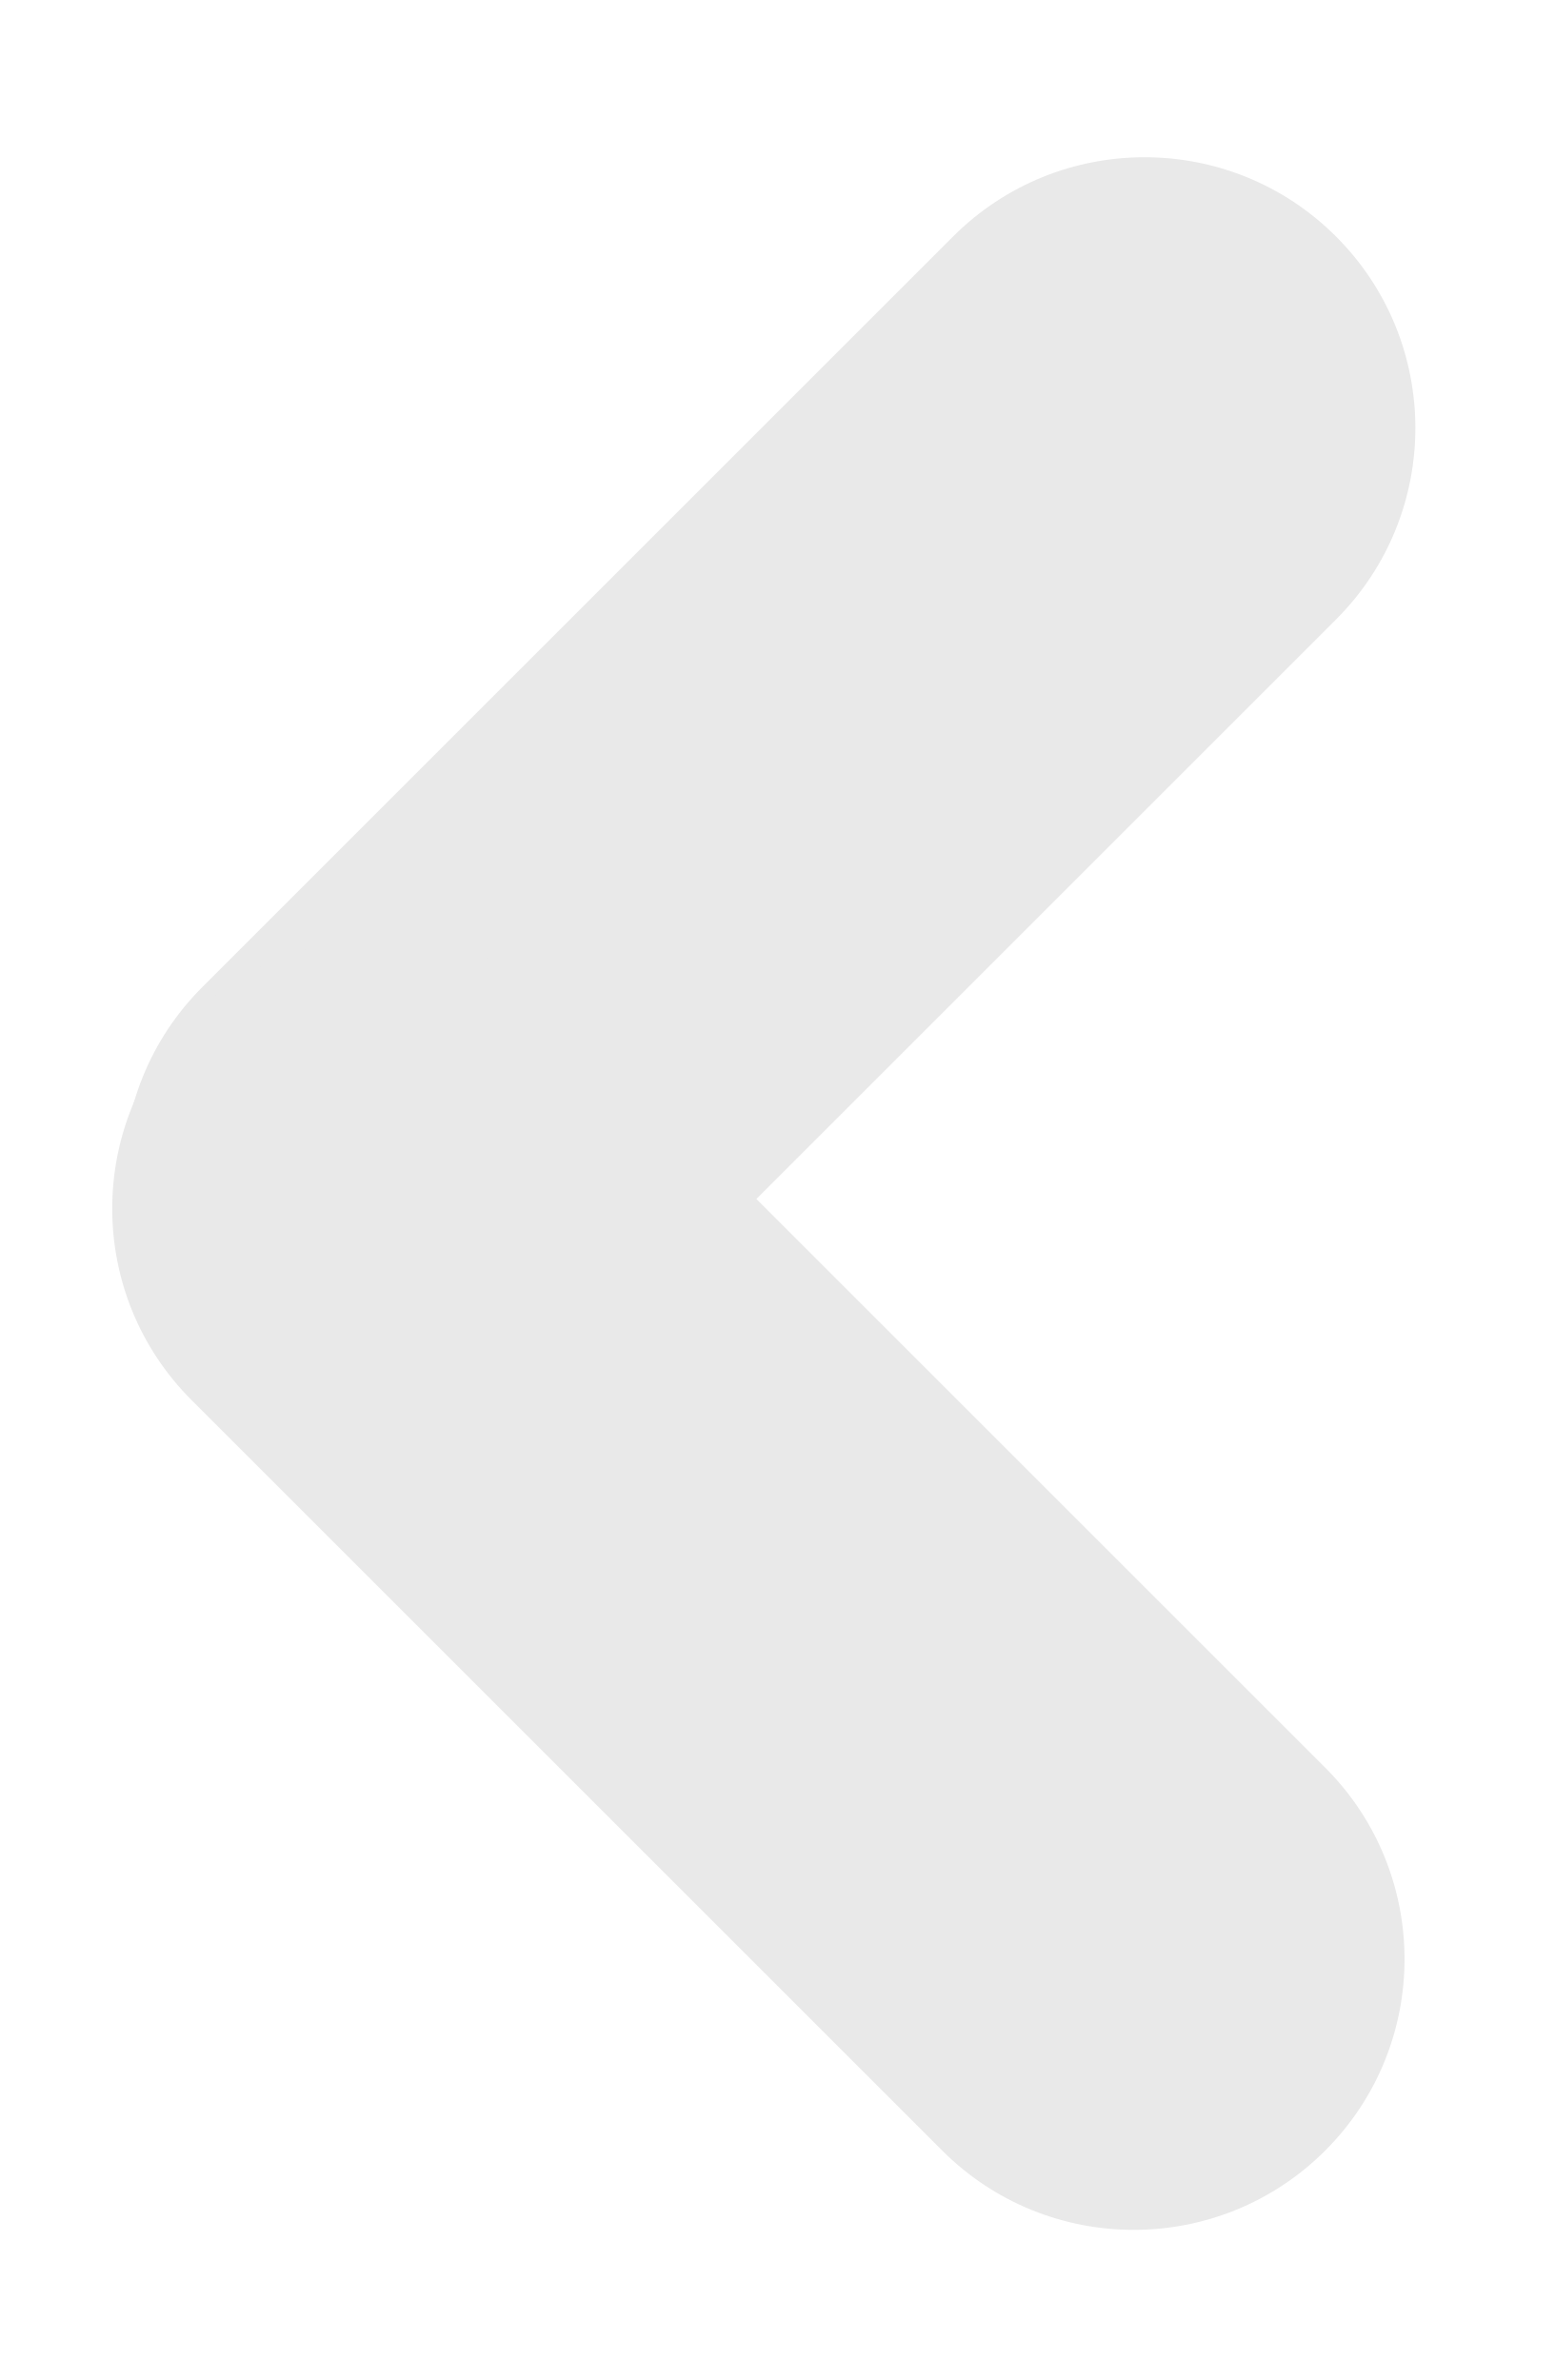
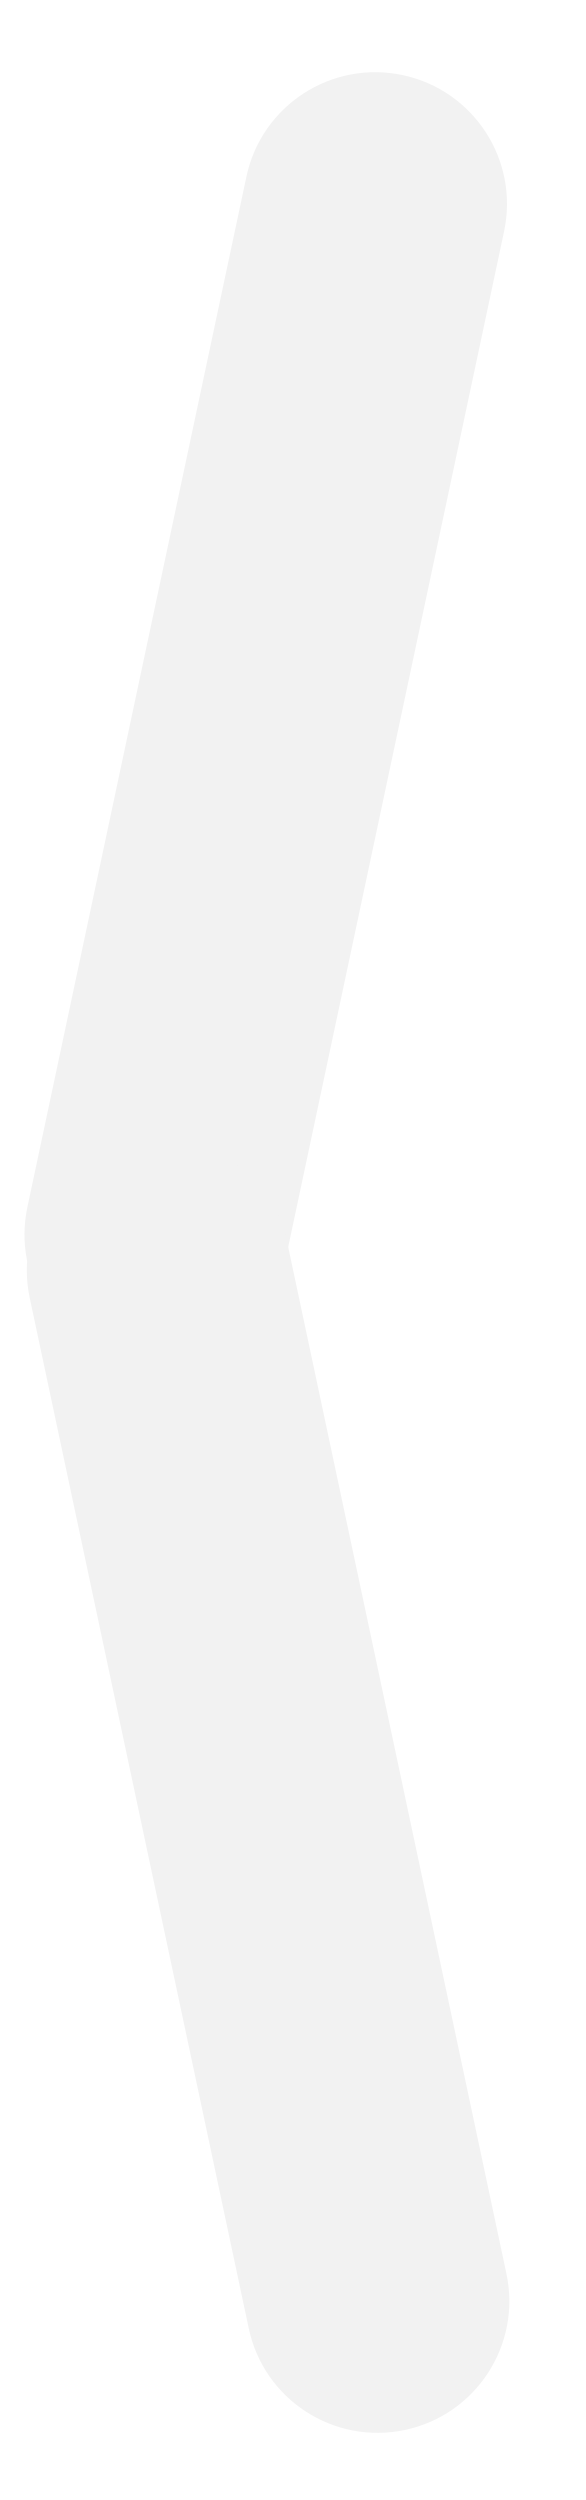
- <svg xmlns="http://www.w3.org/2000/svg" width="32" height="49" viewBox="0 0 32 49" fill="none">
-   <rect x="23.558" y="0.928" width="11.149" height="33" rx="5.575" transform="rotate(45 23.558 0.928467)" fill="#E9E9E9" />
-   <rect x="31.218" y="40.334" width="11.149" height="33" rx="5.575" transform="rotate(135 31.2183 40.3345)" fill="#E9E9E9" />
+ <svg xmlns="http://www.w3.org/2000/svg" width="11" height="47" viewBox="0 0 11 47" fill="none">
+   <rect x="5.148" y="0.897" width="4.952" height="24.76" rx="2.476" transform="rotate(12 5.14784 0.896973)" fill="#F2F2F2" />
+   <rect x="0.044" y="21.979" width="4.952" height="24.76" rx="2.476" transform="rotate(-12 0.0438232 21.9785)" fill="#F2F2F2" />
</svg>
